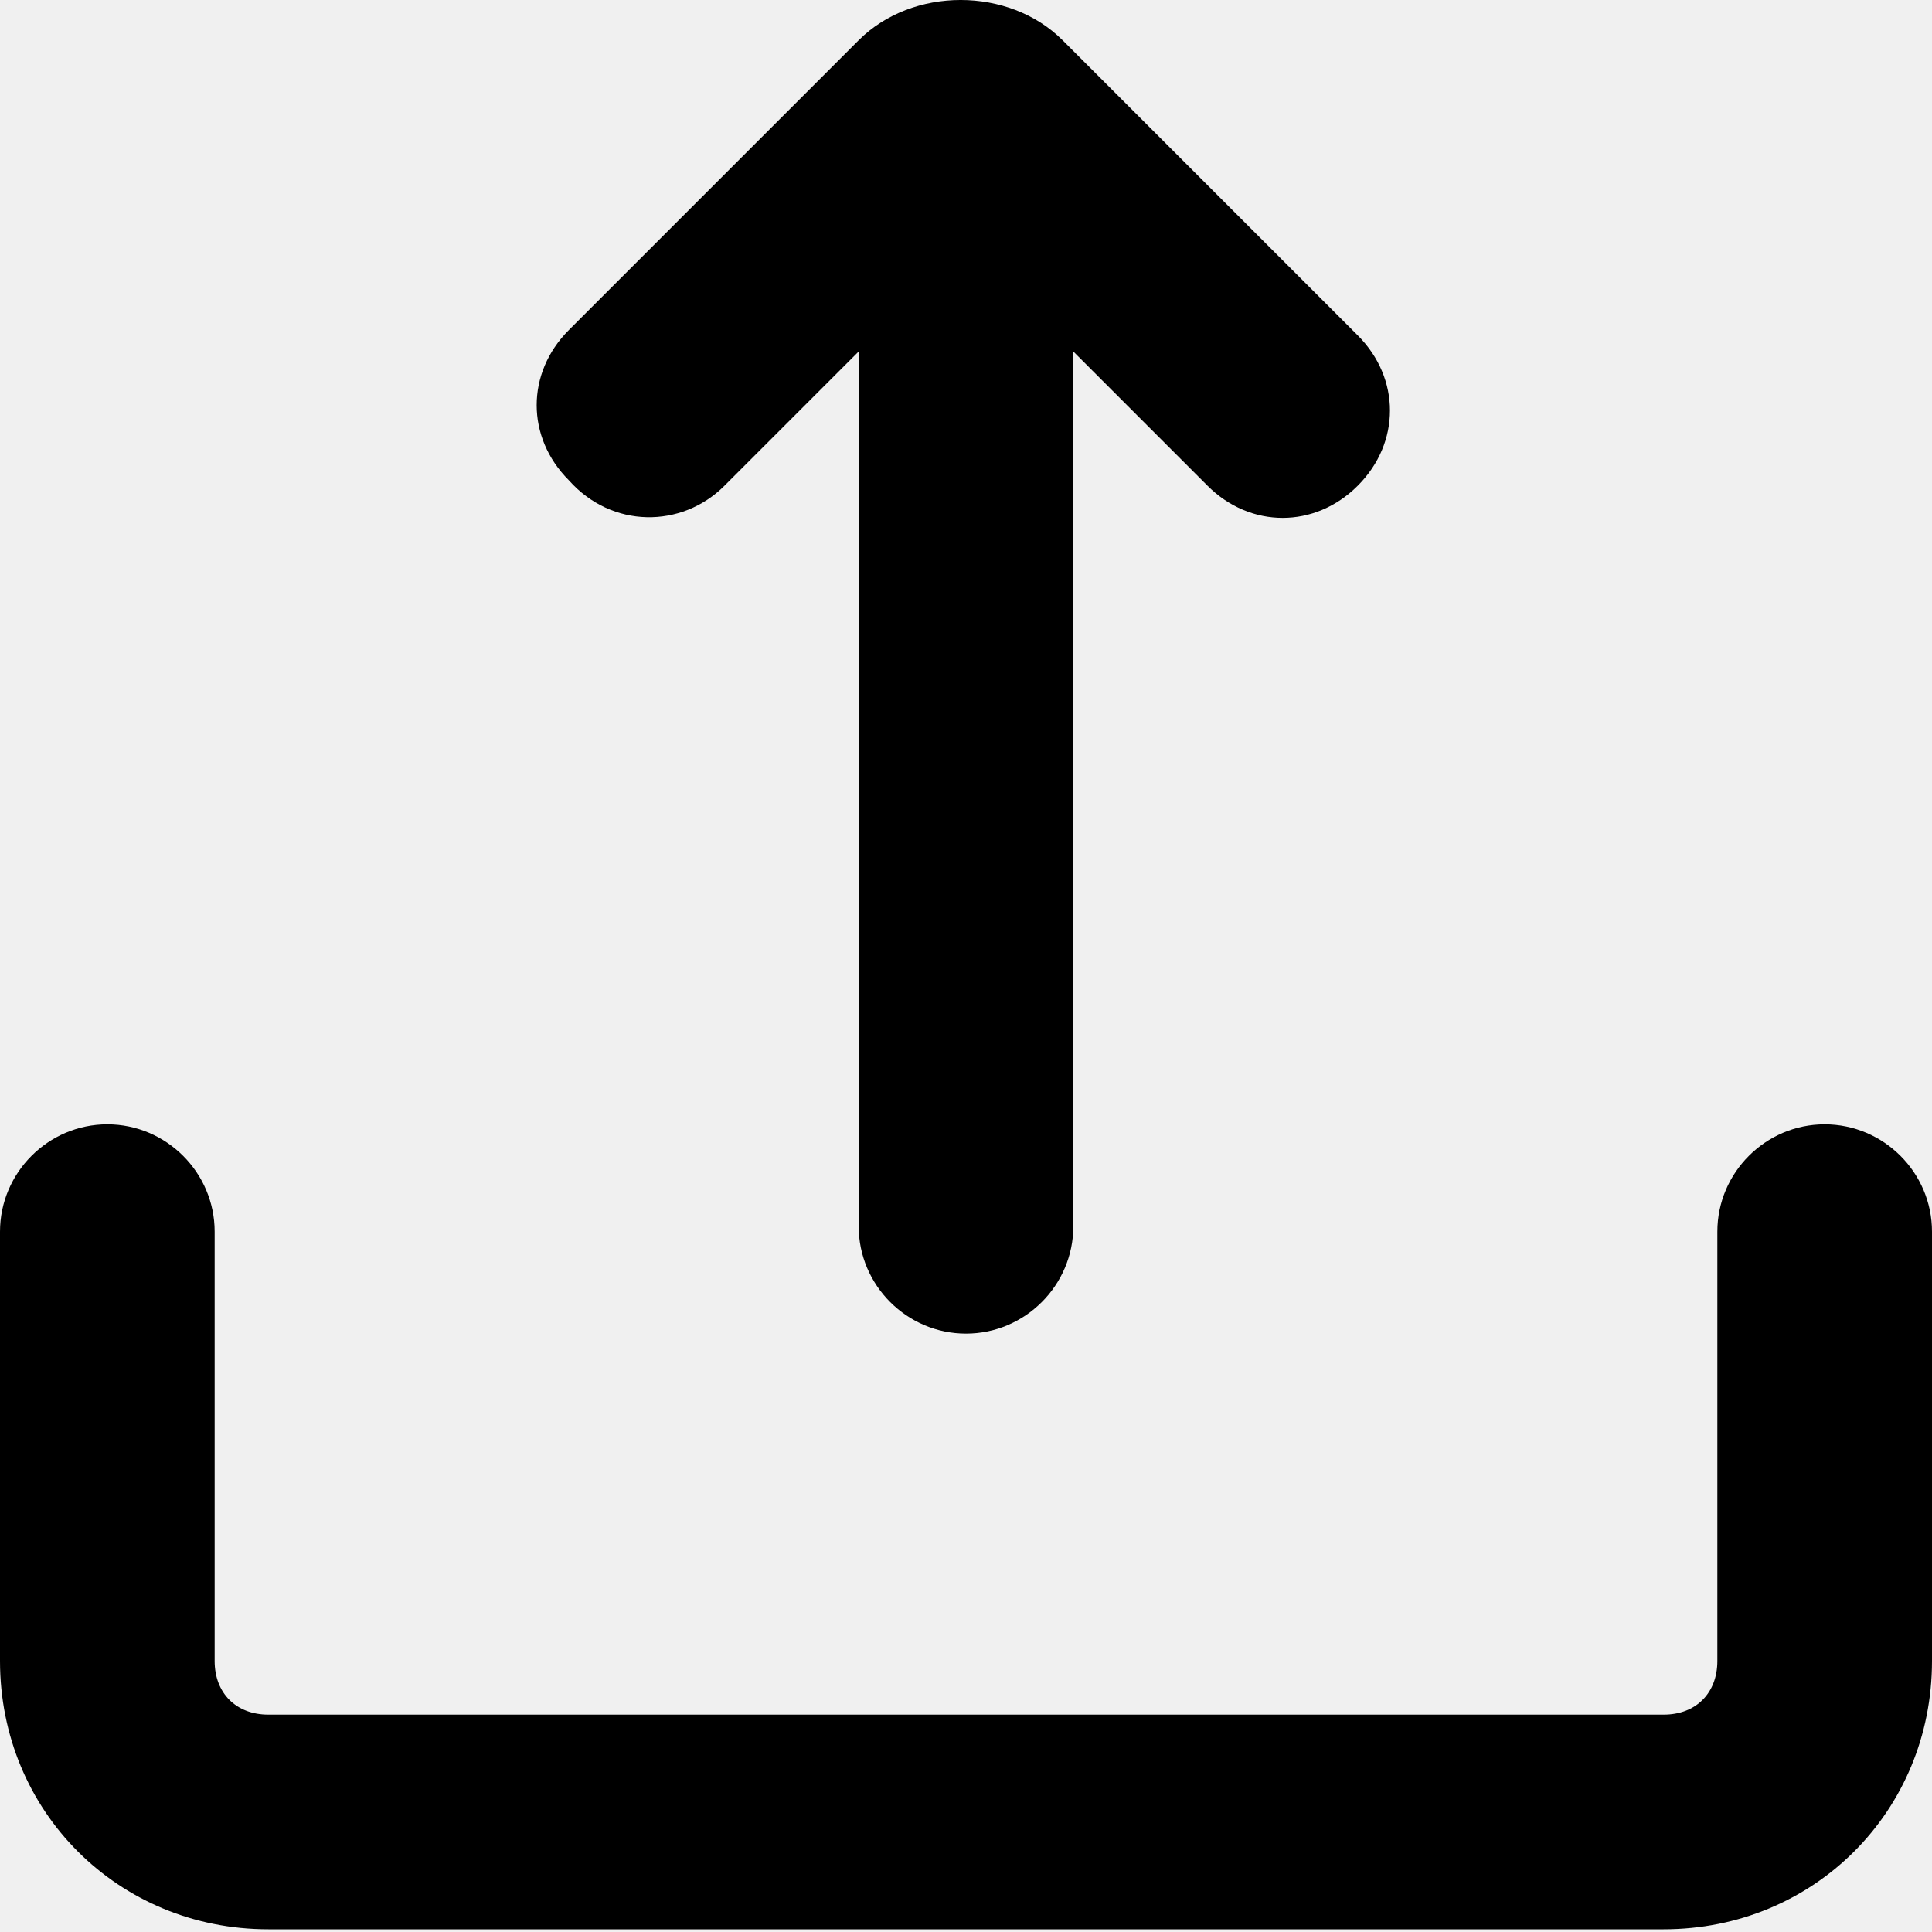
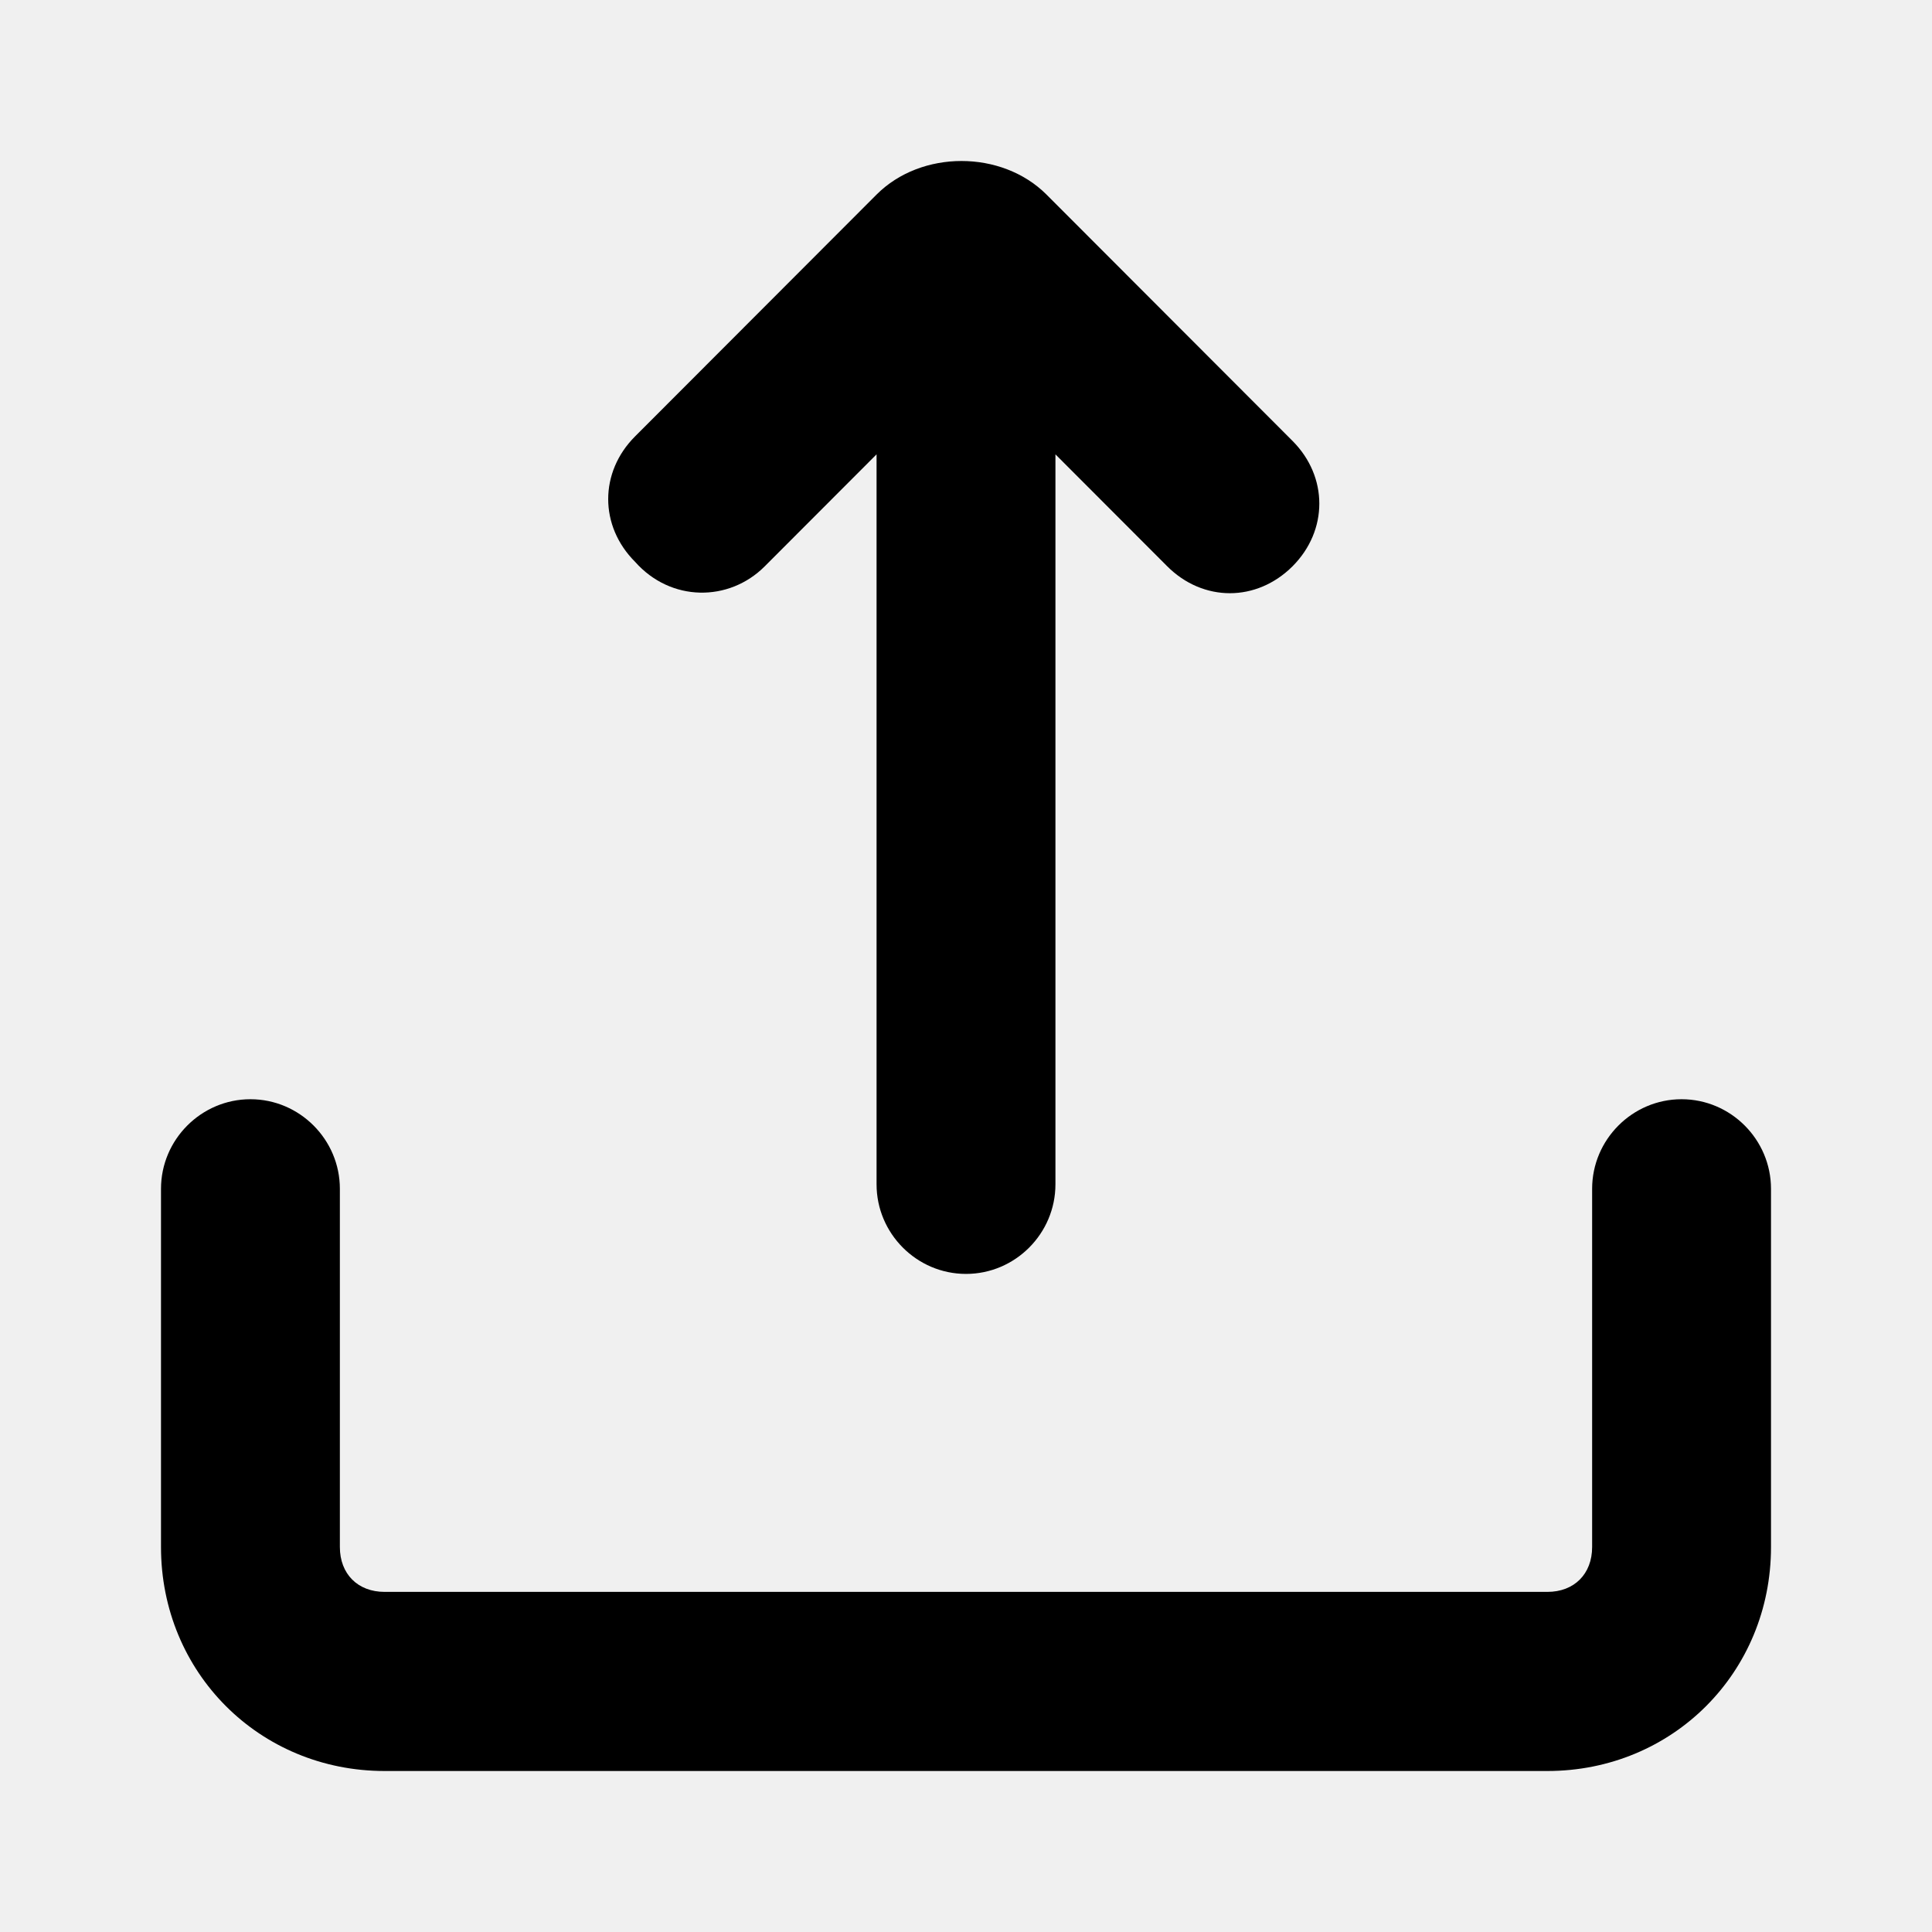
- <svg xmlns="http://www.w3.org/2000/svg" width="40px" height="40px" viewBox="0 0 40 40" version="1.1">
-   <path d="M15,10.056 L17.778,7.278 L17.778,25.389 C17.778,26.611 18.778,27.611 20,27.611 C21.222,27.611 22.222,26.611 22.222,25.389 L22.222,7.278 L25,10.056 C25.444,10.5 26,10.722 26.556,10.722 C27.111,10.722 27.667,10.5 28.111,10.056 C29,9.167 29,7.833 28.111,6.944 L22,0.833 C20.889,-0.278 18.889,-0.278 17.778,0.833 L11.778,6.833 C10.889,7.722 10.889,9.056 11.778,9.944 C12.667,10.944 14.111,10.944 15,10.056 Z" id="路径" />
-   <path d="M37.778,23.278 C36.556,23.278 35.556,24.278 35.556,25.5 L35.556,34.389 C35.556,35.056 35.111,35.5 34.444,35.5 L5.556,35.5 C4.889,35.5 4.444,35.056 4.444,34.389 L4.444,25.5 C4.444,24.278 3.444,23.278 2.222,23.278 C1,23.278 0,24.278 0,25.5 L0,34.389 C0,37.5 2.444,39.944 5.556,39.944 L34.444,39.944 C37.556,39.944 40,37.5 40,34.389 L40,25.5 C40,24.278 39,23.278 37.778,23.278 Z" id="路径" />
+ <svg xmlns="http://www.w3.org/2000/svg" width="24px" height="24px" viewBox="0 0 24 24" version="1.1">
+   <rect id="矩形" fill="#D8D8D8" opacity="0" x="0" y="0" width="24" height="24" />
+   <rect id="矩形备份-4" fill="#FFFFFF" opacity="0" x="1" y="1" width="22" height="22" />
+   <path d="M20.889,13.655 C21.5,13.655 22,14.156 22,14.768 L22,19.218 C22,20.776 20.778,22 19.222,22 L4.778,22 C3.222,22 2,20.776 2,19.218 L2,14.768 C2,14.156 2.5,13.655 3.111,13.655 C3.722,13.655 4.222,14.156 4.222,14.768 L4.222,19.218 C4.222,19.552 4.444,19.775 4.778,19.775 L19.222,19.775 C19.556,19.775 19.778,19.552 19.778,19.218 L19.778,14.768 C19.778,14.156 20.278,13.655 20.889,13.655 Z M10.889,2.417 C11.444,1.861 12.444,1.861 13,2.417 L16.056,5.477 C16.5,5.922 16.5,6.59 16.056,7.035 C15.833,7.257 15.556,7.369 15.278,7.369 C15,7.369 14.722,7.257 14.5,7.035 L13.111,5.644 L13.111,14.712 C13.111,15.324 12.611,15.825 12,15.825 C11.389,15.825 10.889,15.324 10.889,14.712 L10.889,5.644 L9.5,7.035 C9.056,7.48 8.333,7.48 7.889,6.979 C7.444,6.534 7.444,5.866 7.889,5.421 Z" id="形状结合" fill="#000000" fill-rule="nonzero" />
</svg>
